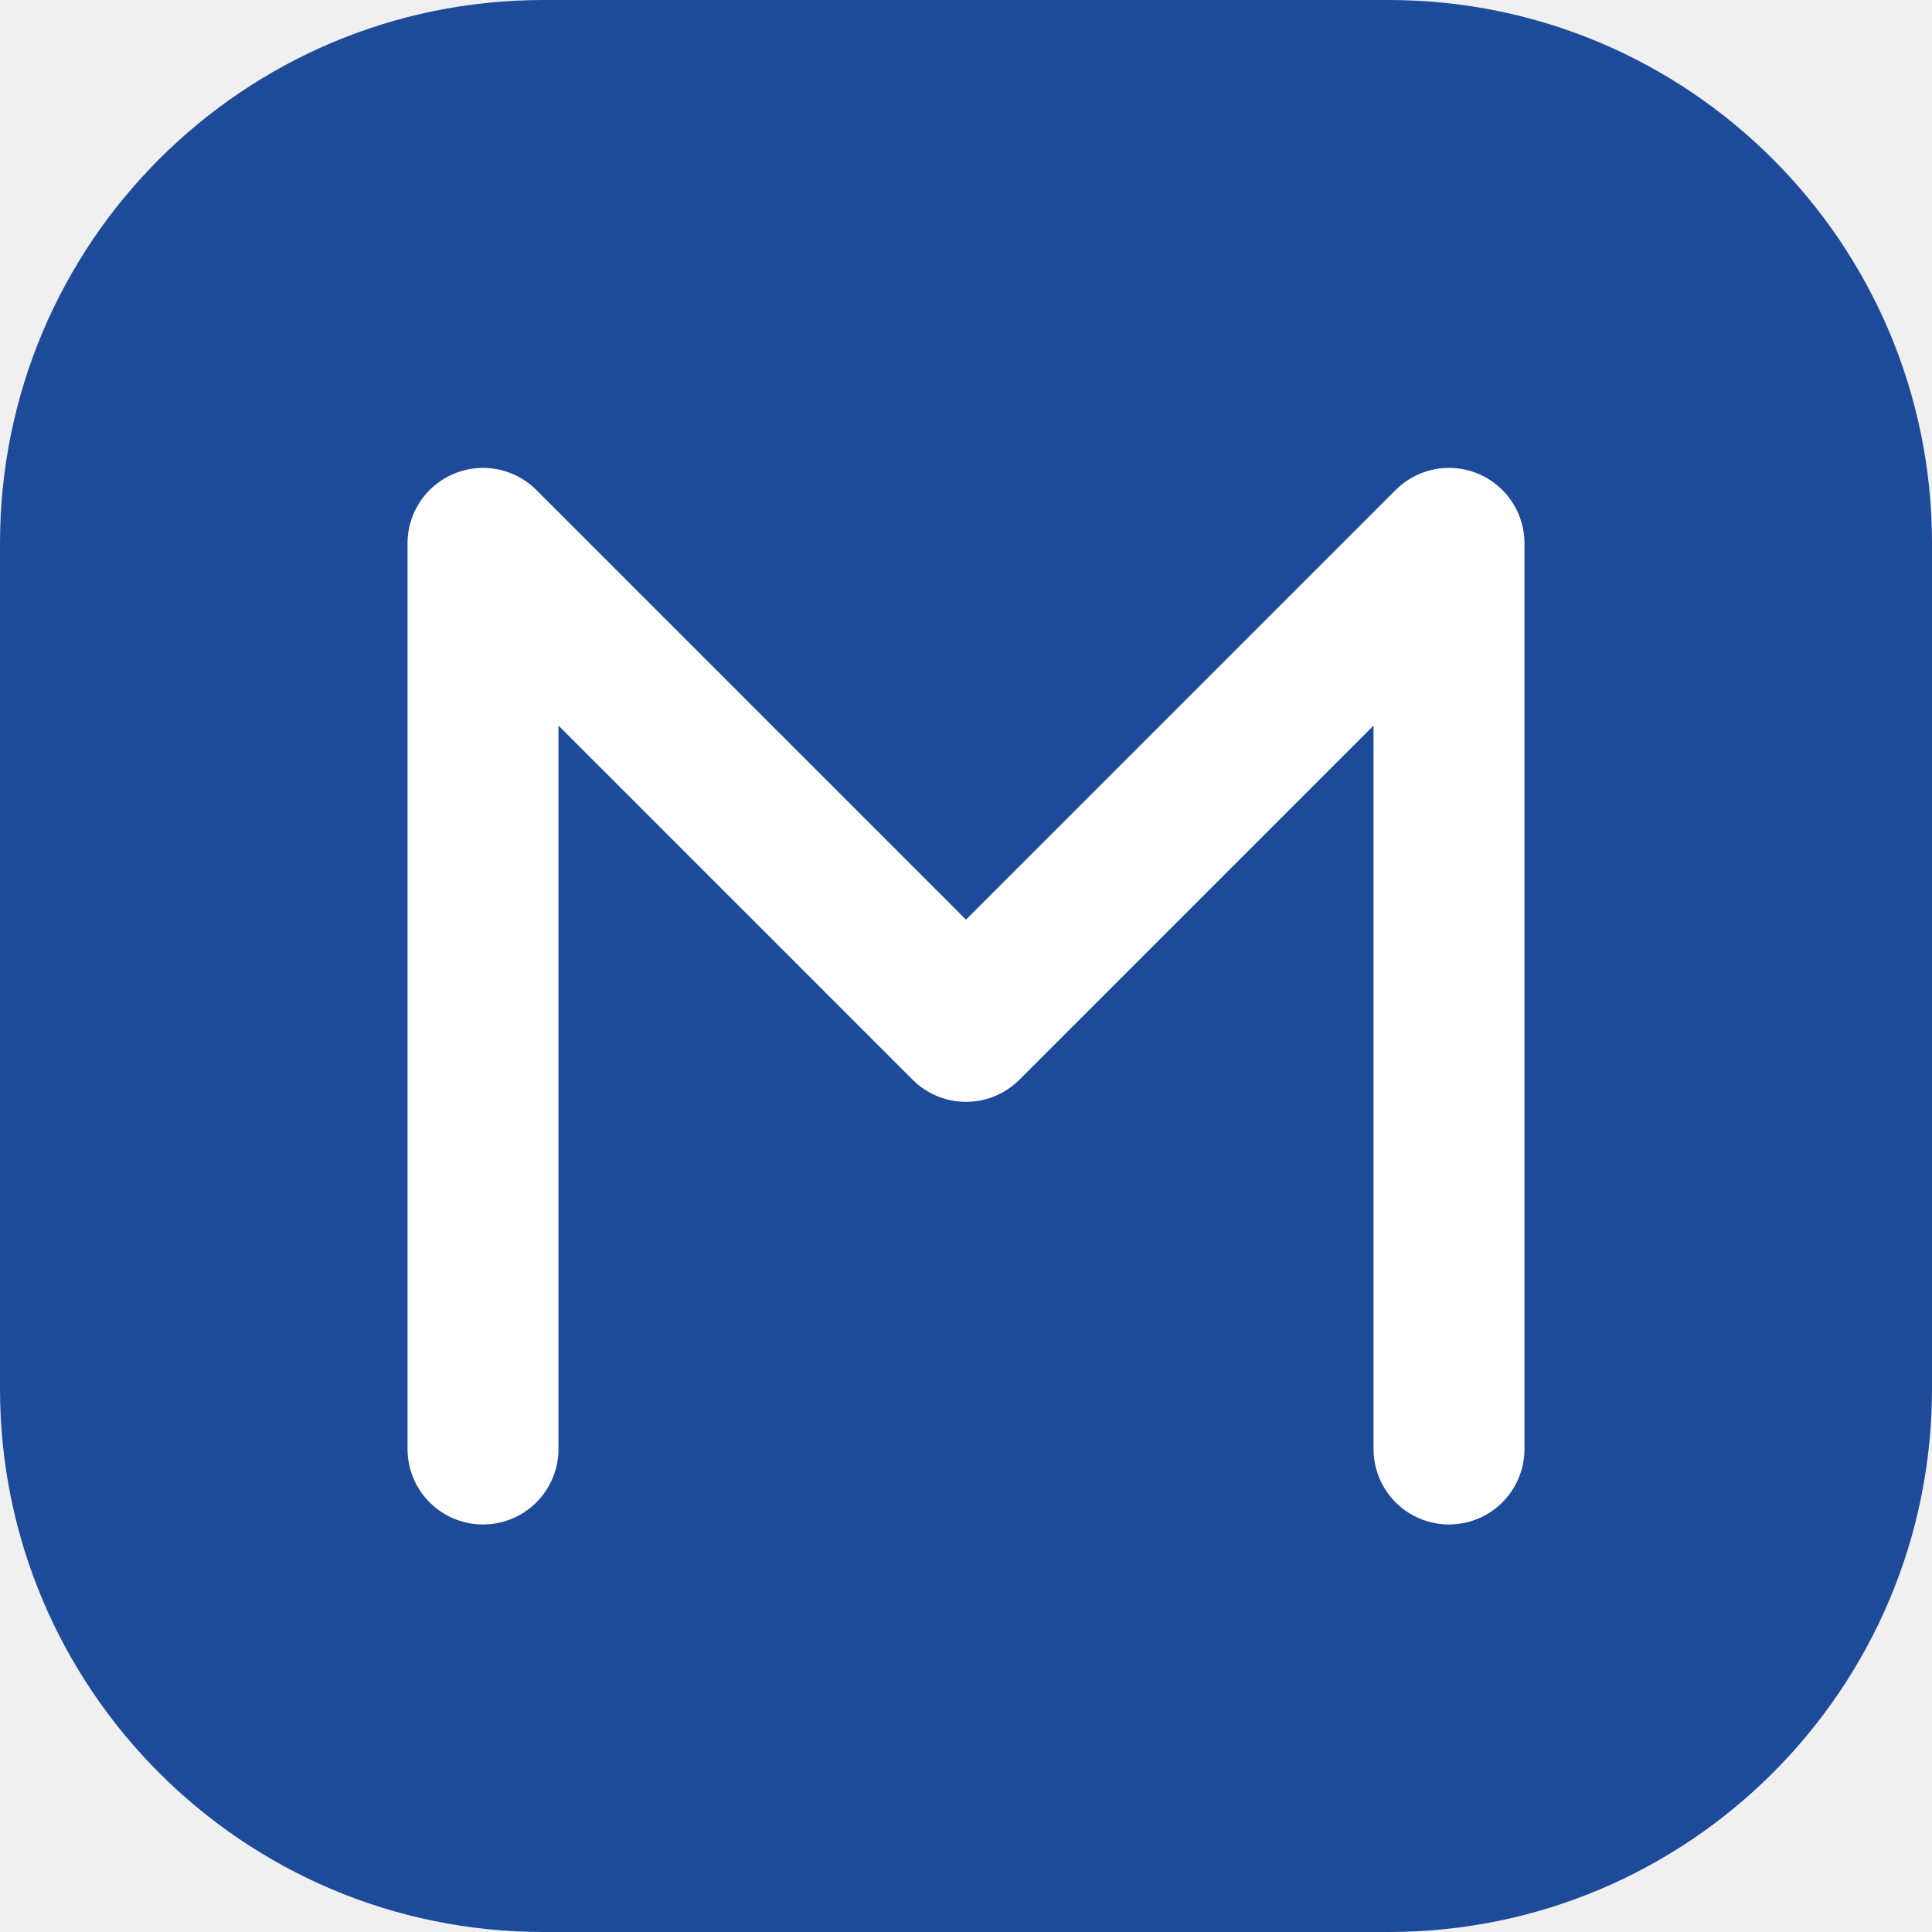
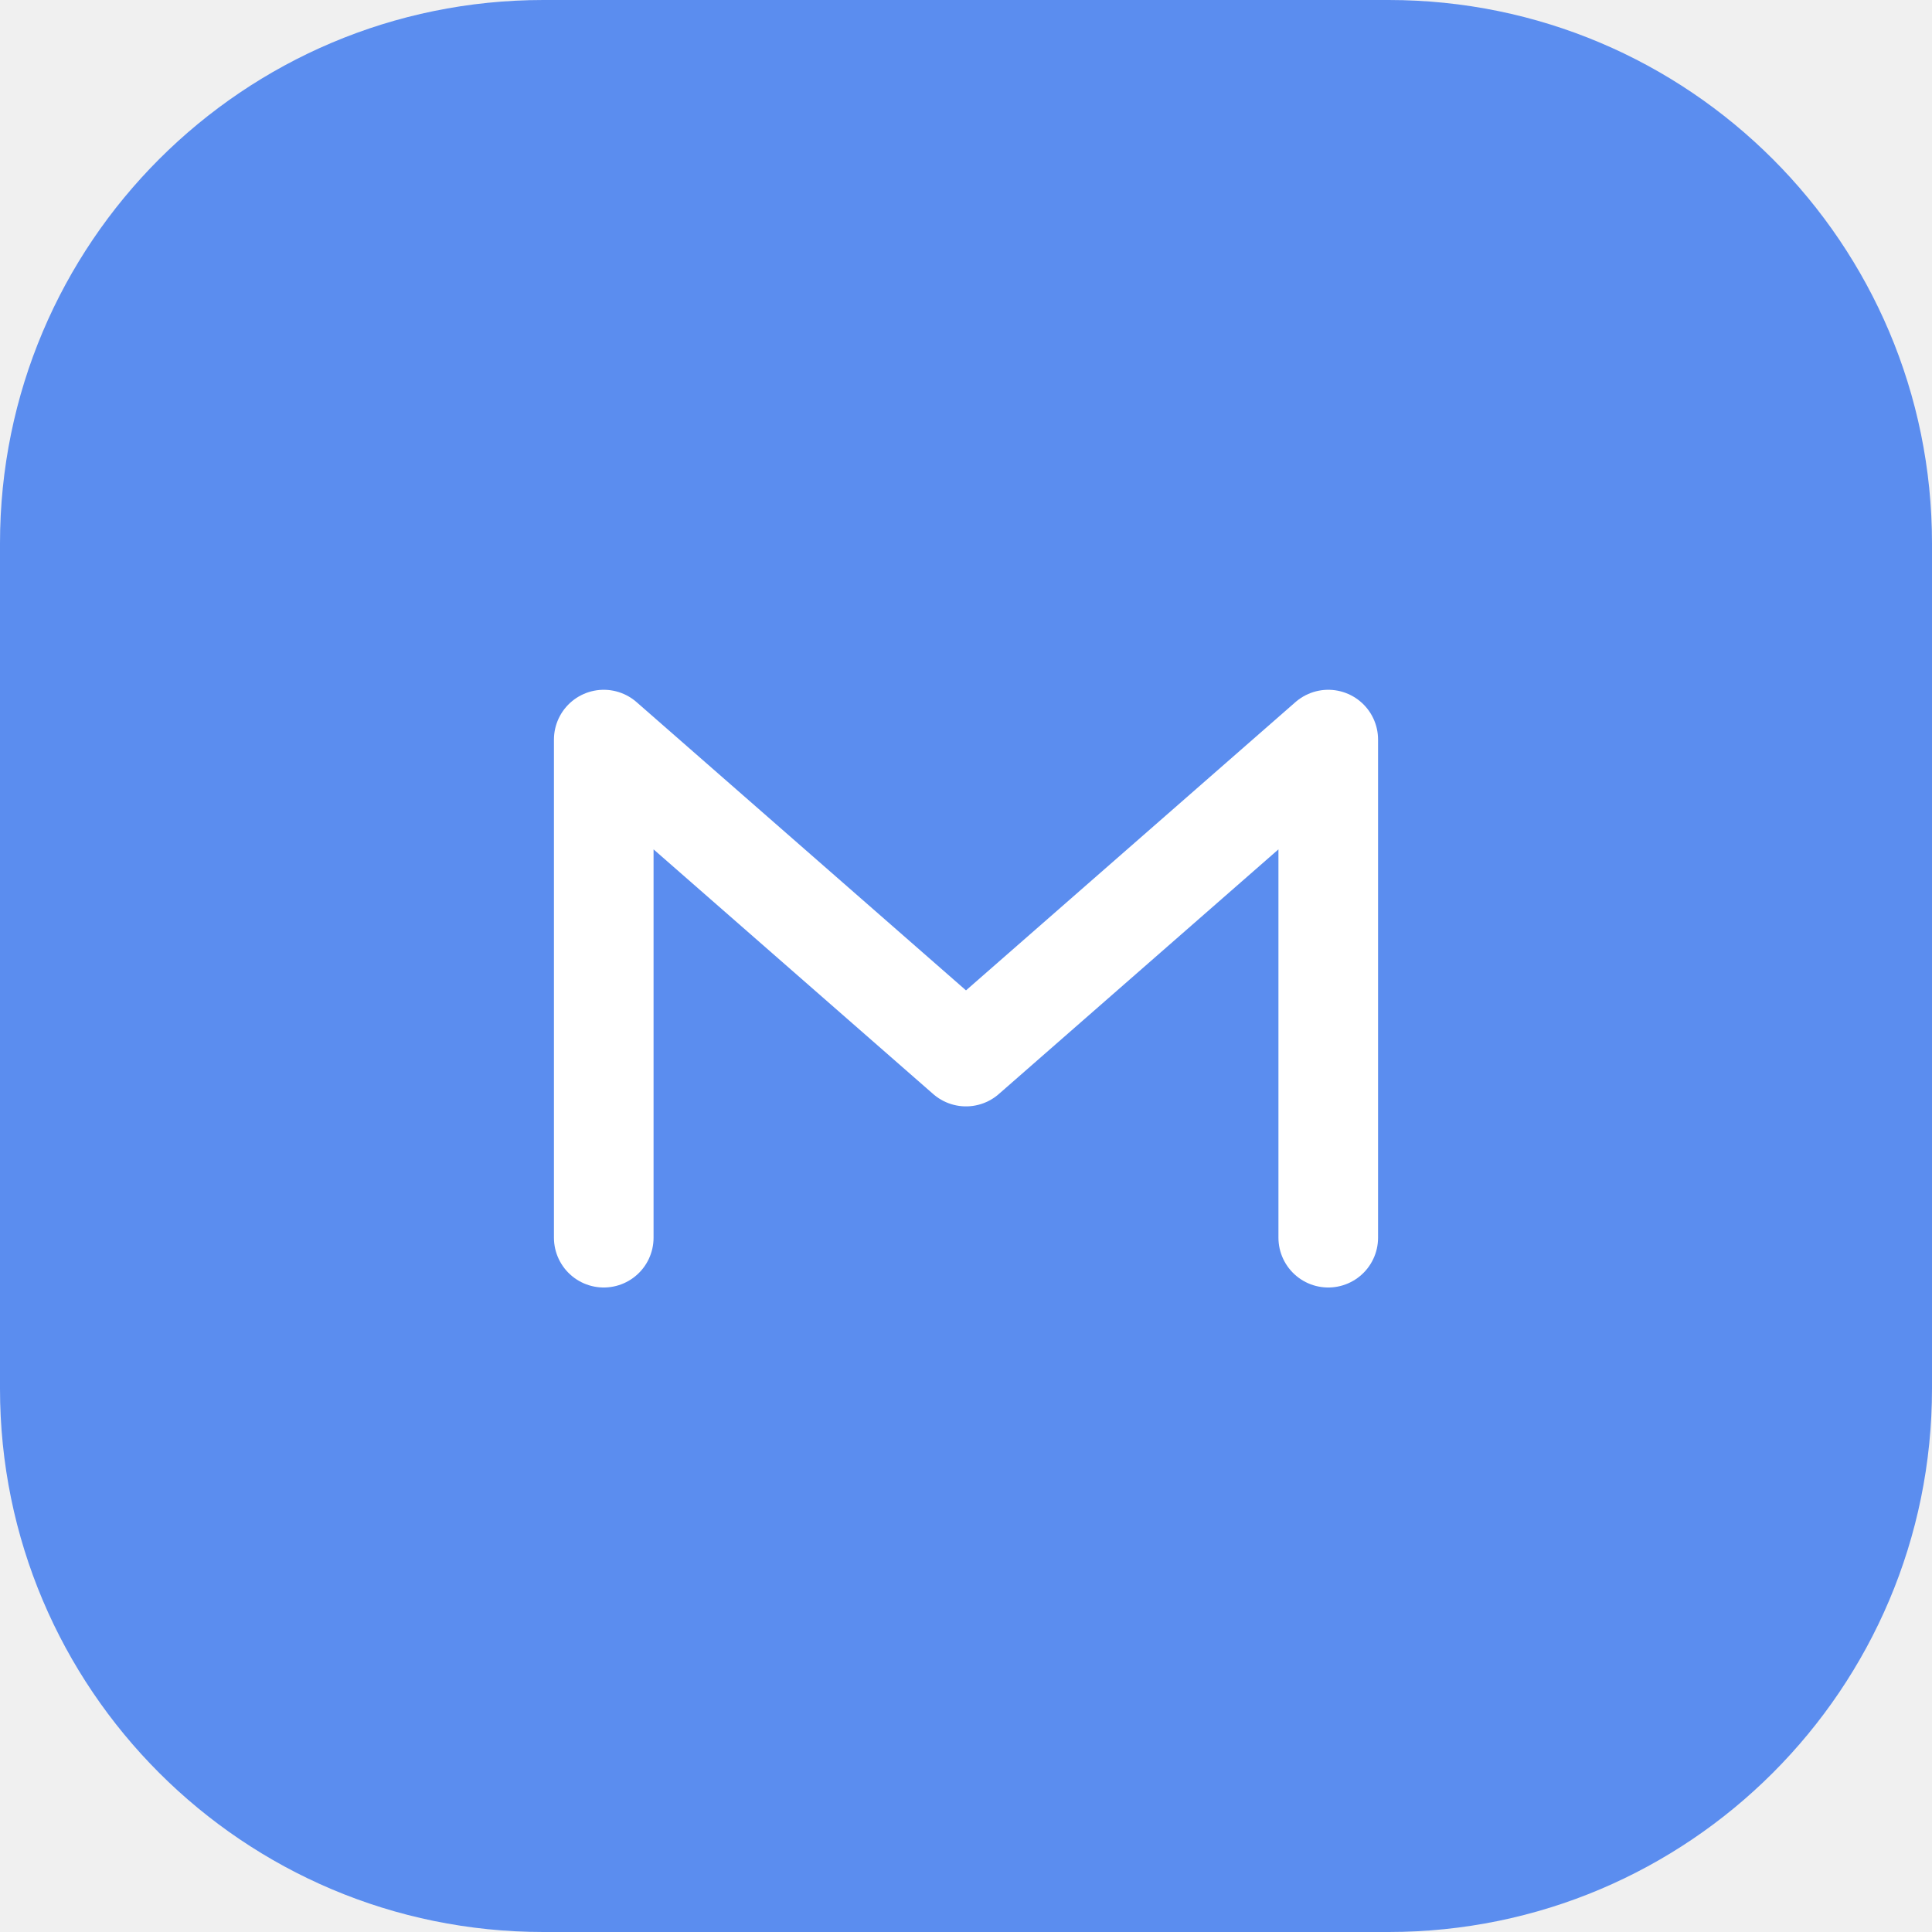
<svg xmlns="http://www.w3.org/2000/svg" viewBox="0 0 32 32">
-   <rect width="32" height="32" rx="9" fill="#1E4A9A" />
-   <path d="M8 24V9l8 8 8-8v15" fill="none" stroke="white" stroke-width="2.5" stroke-linecap="round" stroke-linejoin="round" />
+   <rect width="32" height="32" rx="9" fill="#5B8DEF" />
+   <svg x="7" y="7" width="18" height="18" viewBox="0 0 24 24">
+     <path d="M4 18V7l8 7 8-7v11" fill="none" stroke="white" stroke-width="2.2" stroke-linecap="round" stroke-linejoin="round" />
+   </svg>
</svg>
